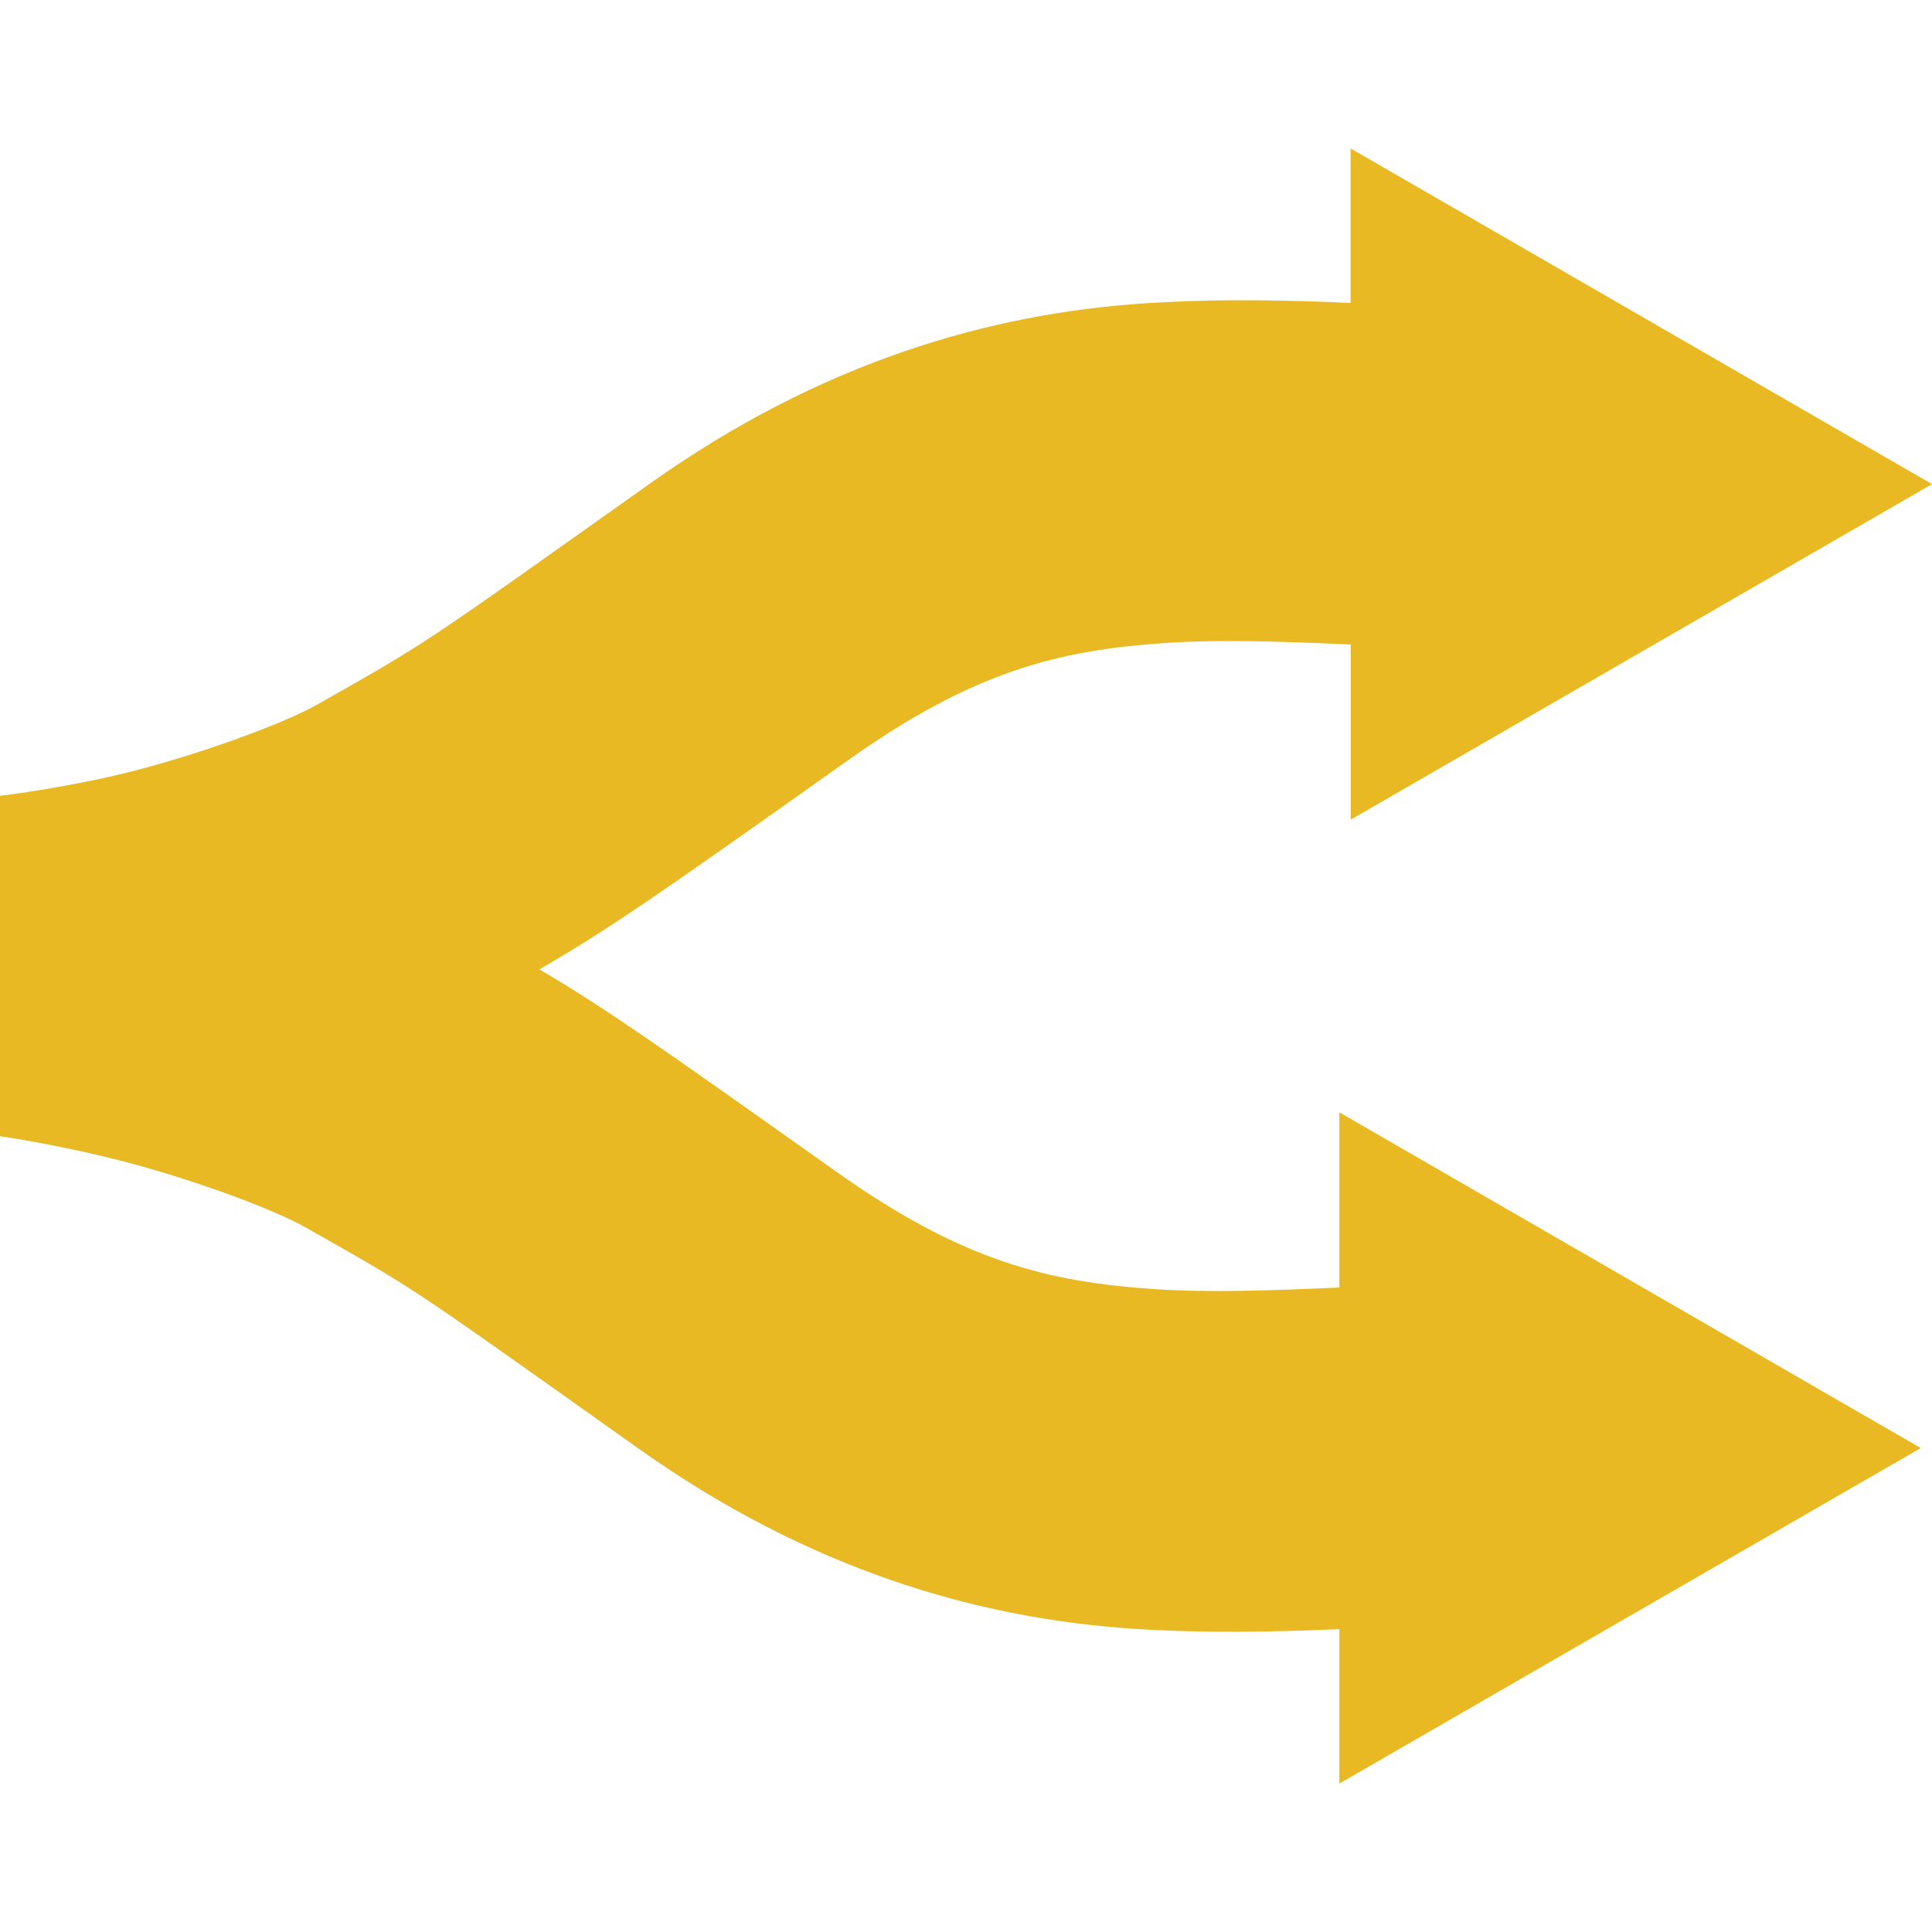
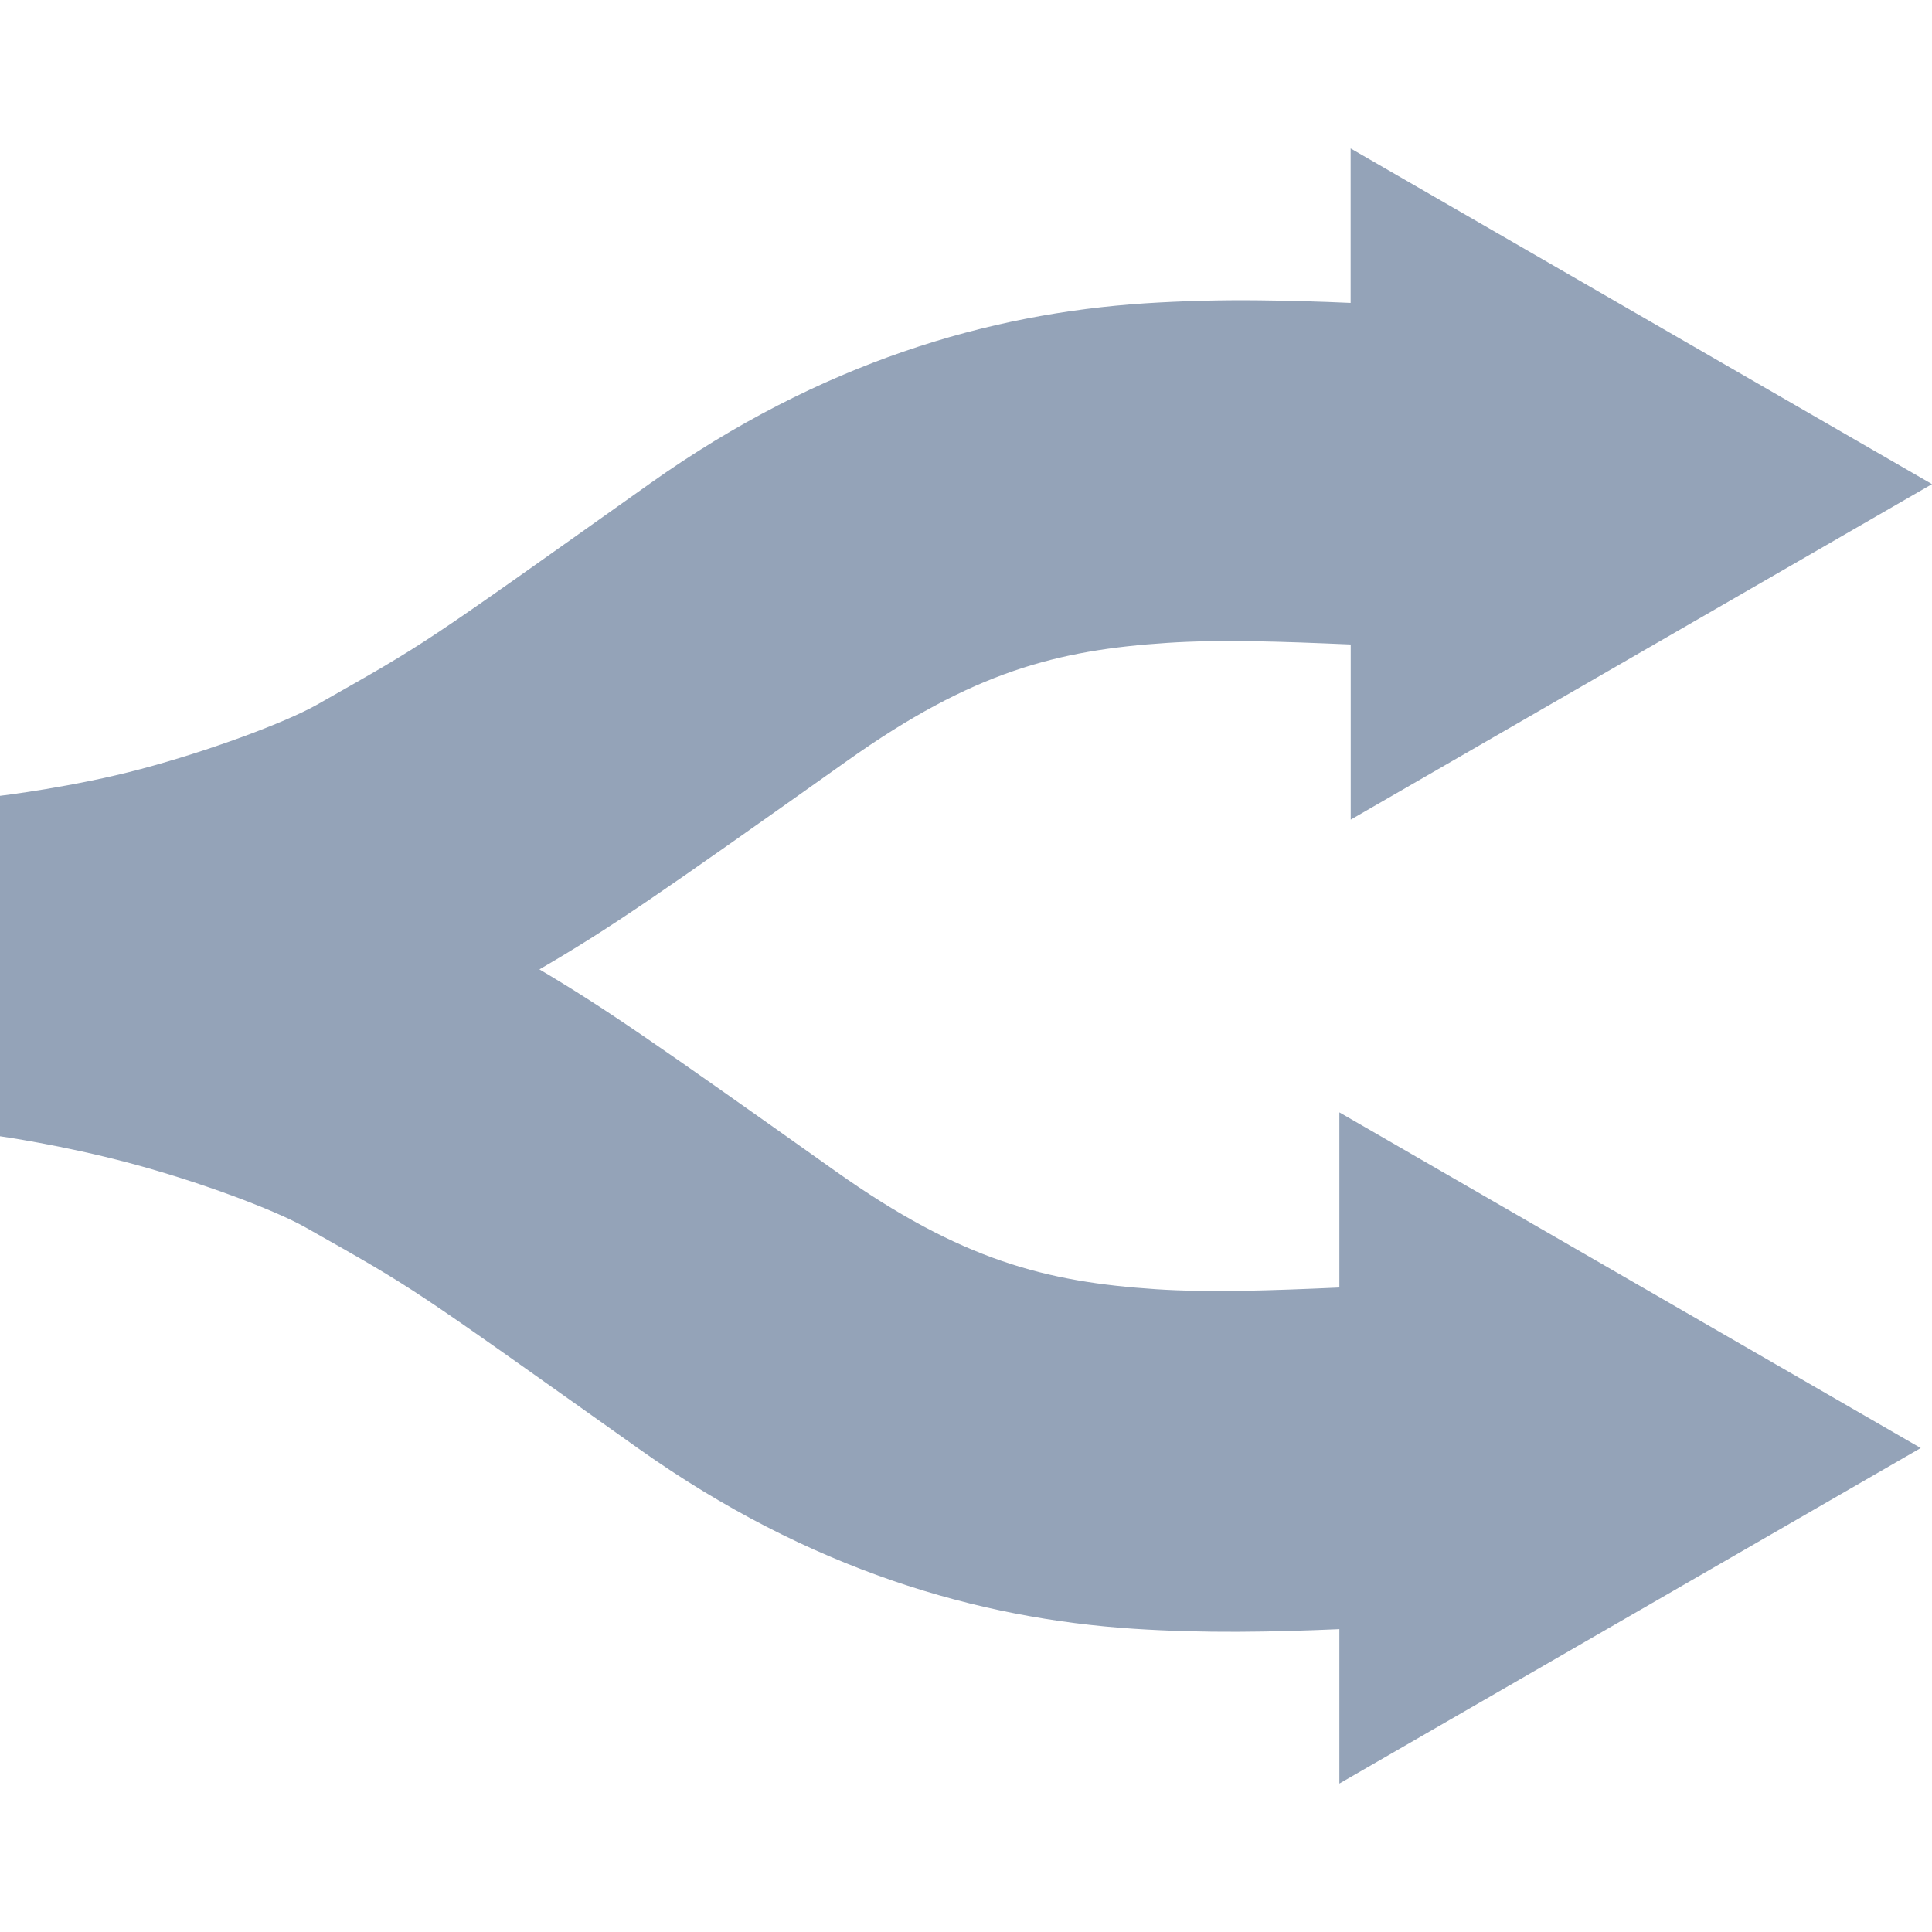
- <svg xmlns="http://www.w3.org/2000/svg" fill="#E8B923" role="img" viewBox="0 0 24 24">
+ <svg xmlns="http://www.w3.org/2000/svg" fill="#94A3B8" role="img" viewBox="0 0 24 24">
  <path d="M16.778 1.844v1.919q-.569-.026-1.138-.032-.708-.008-1.415.037c-1.93.126-4.023.728-6.149 2.237-2.911 2.066-2.731 1.95-4.14 2.75-.396.223-1.342.574-2.185.798-.841.225-1.753.333-1.751.333v4.229s.768.108 1.61.333c.842.224 1.789.575 2.185.799 1.41.798 1.228.683 4.14 2.75 2.126 1.509 4.22 2.11 6.148 2.236.88.058 1.716.041 2.555.005v1.918l7.222-4.168-7.222-4.17v2.176c-.86.038-1.611.065-2.278.021-1.364-.09-2.417-.357-3.979-1.465-2.244-1.593-2.866-2.027-3.68-2.508.889-.518 1.449-.906 3.822-2.59 1.56-1.109 2.614-1.377 3.978-1.466.667-.044 1.418-.017 2.278.02v2.176L24 6.014Z" />
</svg>
